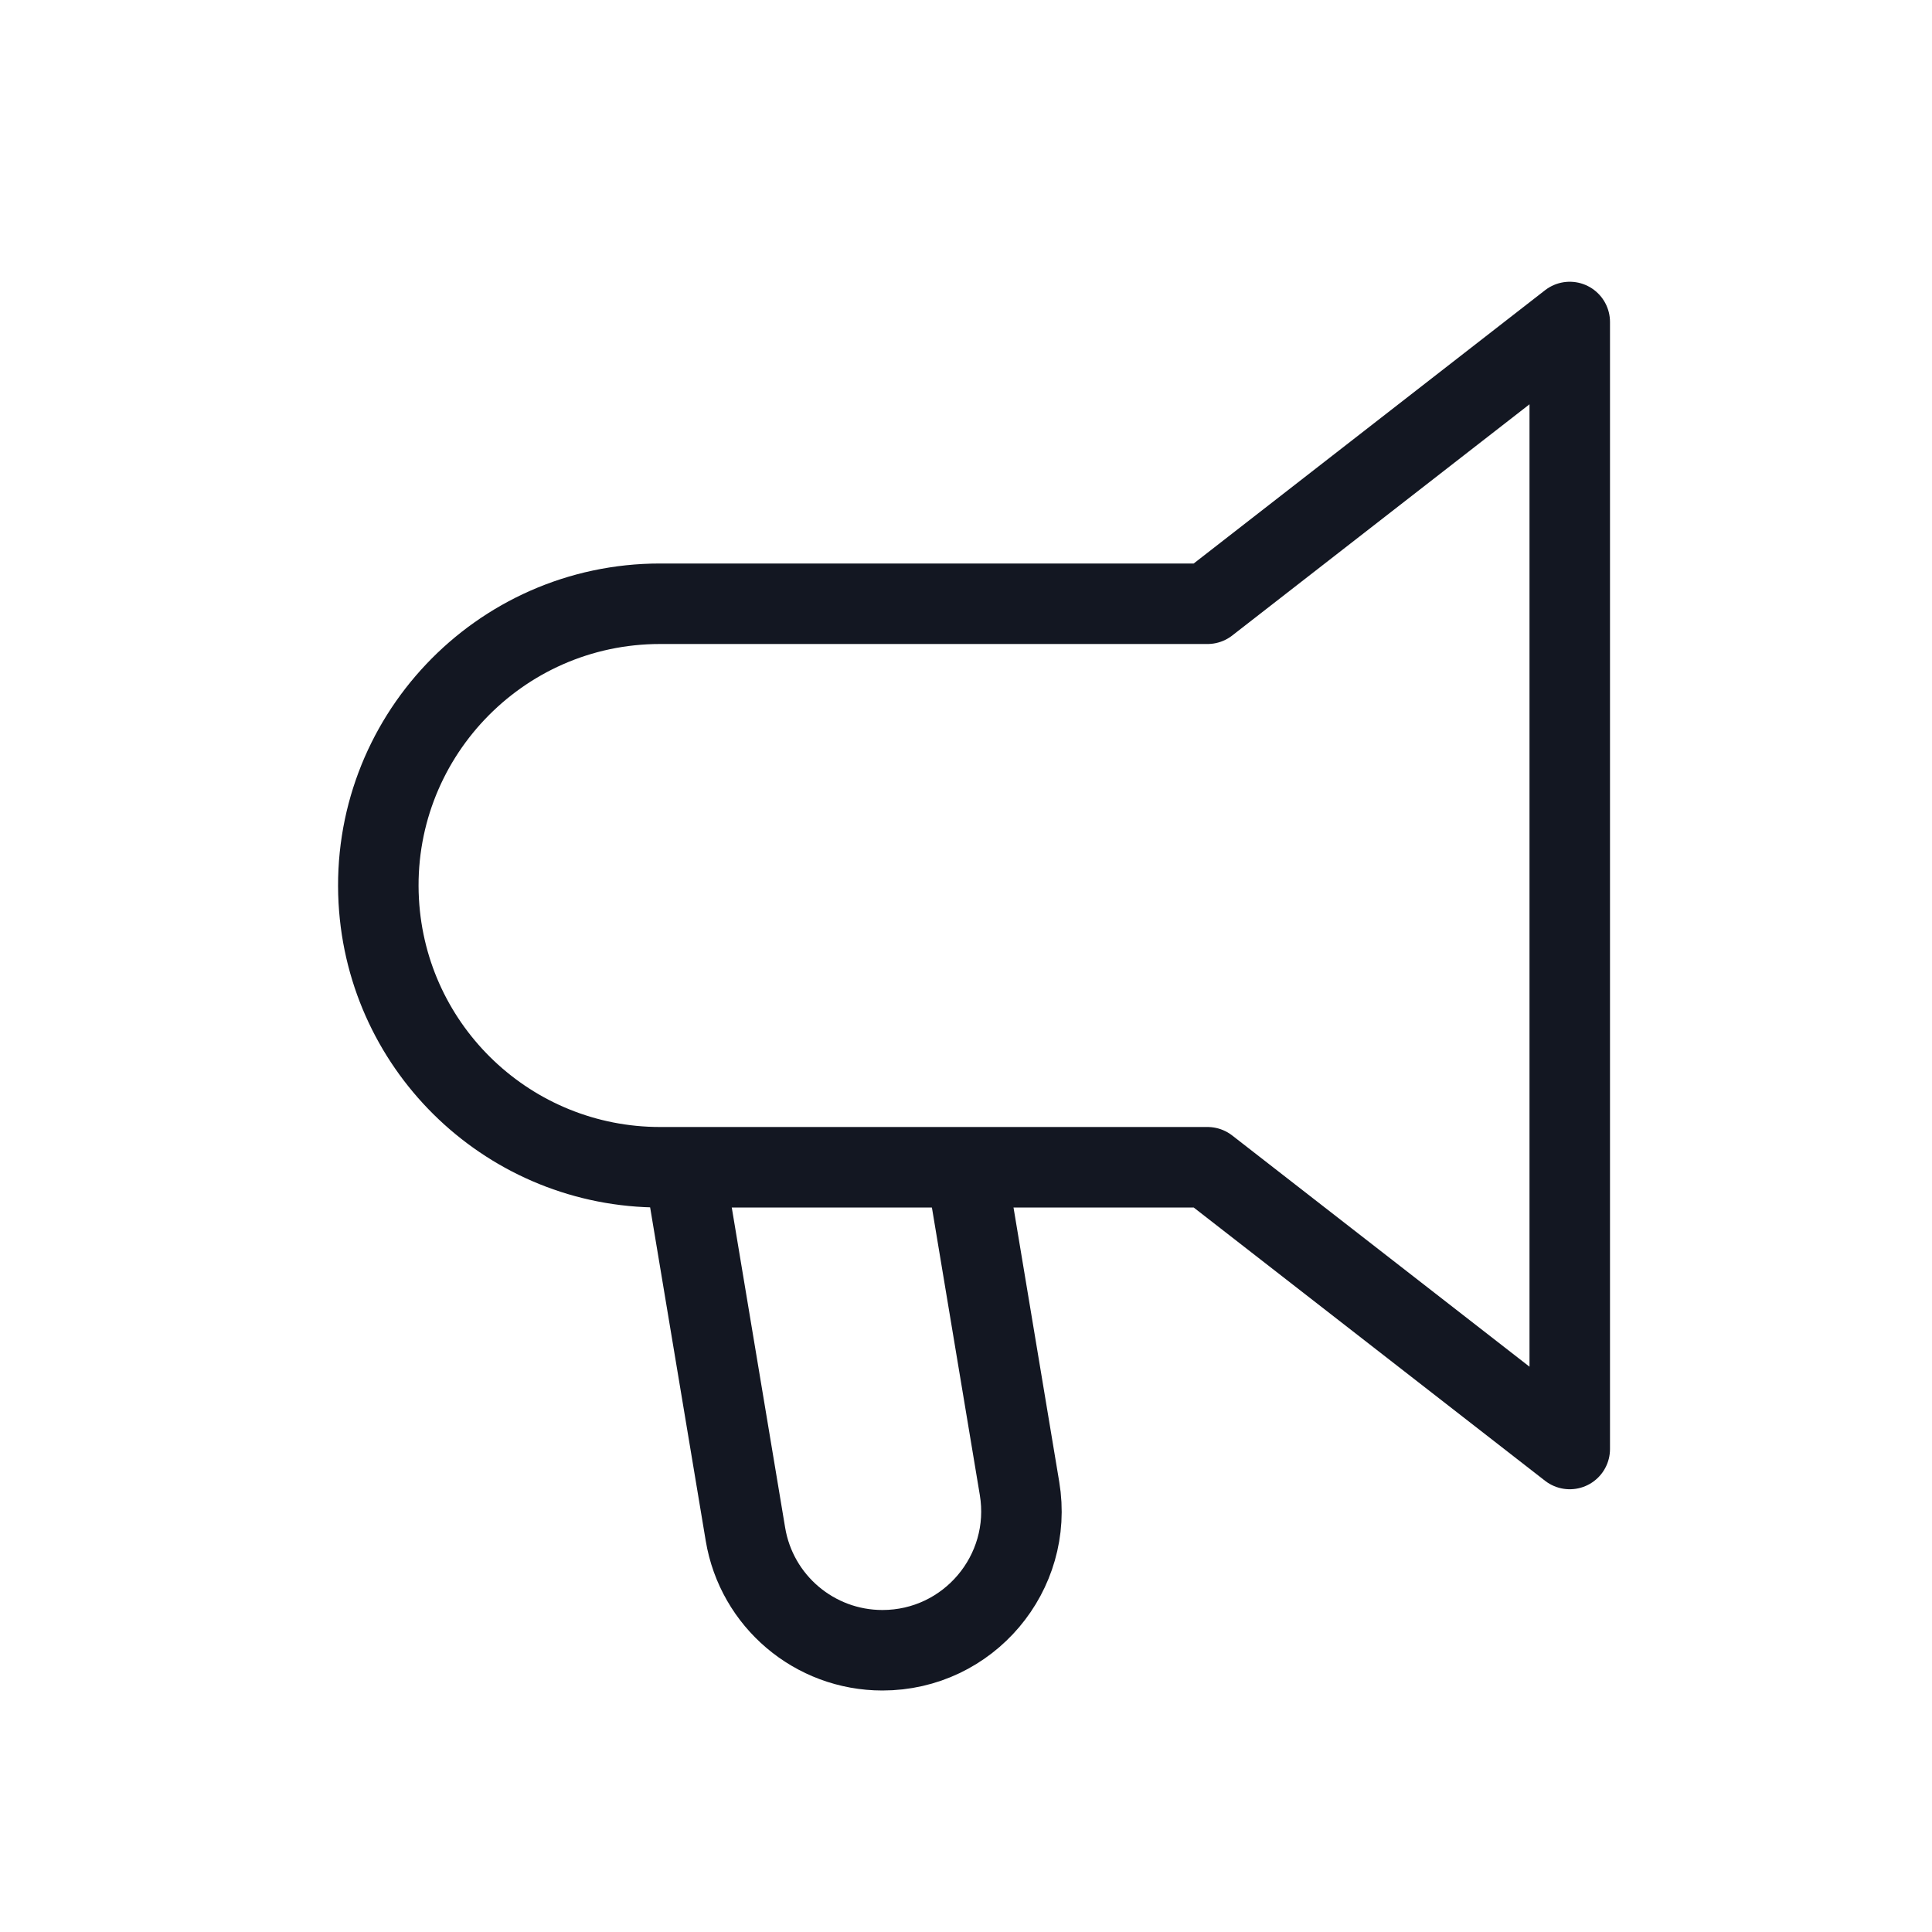
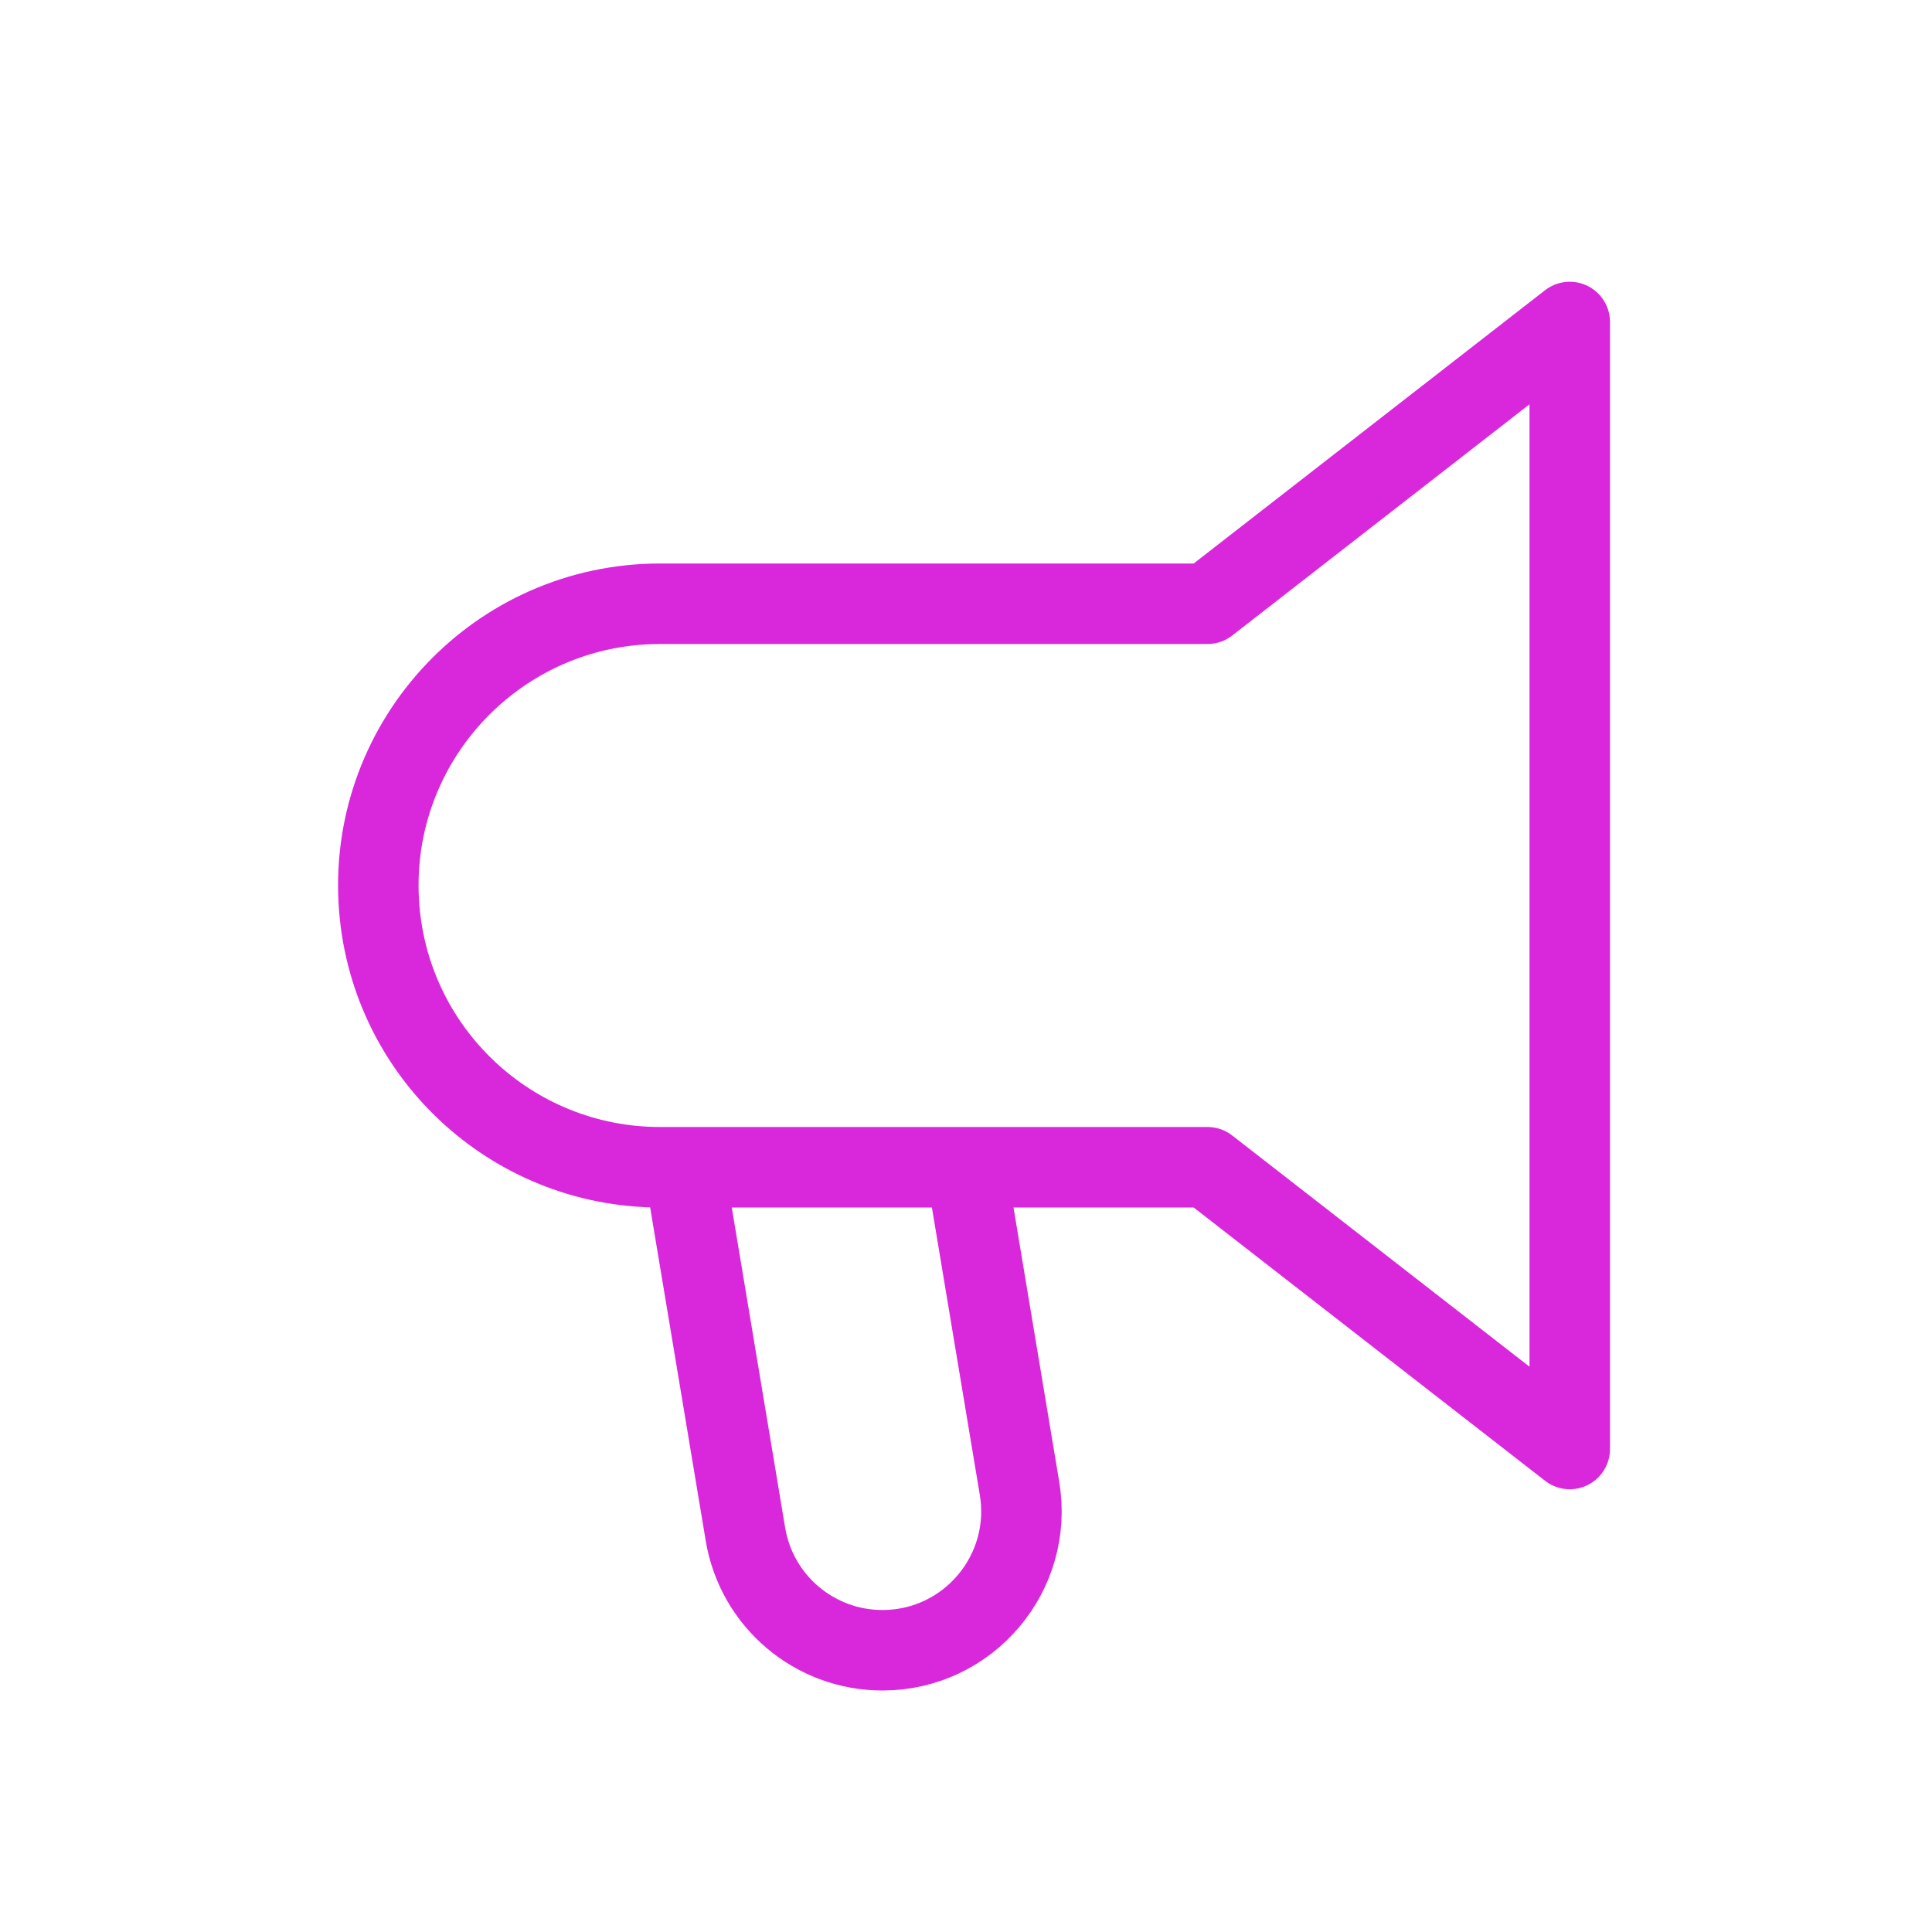
<svg xmlns="http://www.w3.org/2000/svg" width="24" height="24" viewBox="0 0 24 24" fill="none">
-   <path fill-rule="evenodd" clip-rule="evenodd" d="M4.705 11.194C4.594 9.188 6.191 7.5 8.2 7.5H15L19.5 4V18L15 14.5H8.2C6.342 14.5 4.808 13.049 4.705 11.194V11.194Z" stroke="#131722" stroke-linejoin="round" />
-   <path d="M8.5 14.5L9.26 19.058C9.398 19.89 10.118 20.5 10.962 20.5V20.5C12.029 20.5 12.84 19.542 12.665 18.49L12 14.5" stroke="#131722" stroke-linejoin="round" />
+   <path fill-rule="evenodd" clip-rule="evenodd" d="M4.705 11.194C4.594 9.188 6.191 7.5 8.2 7.5H15L19.5 4V18L15 14.5H8.2C6.342 14.5 4.808 13.049 4.705 11.194V11.194Z" stroke="#D928DC" stroke-linejoin="round" />
+   <path d="M8.5 14.5L9.26 19.058C9.398 19.89 10.118 20.5 10.962 20.5V20.5C12.029 20.5 12.84 19.542 12.665 18.49L12 14.5" stroke="#D928DC" stroke-linejoin="round" />
</svg>
